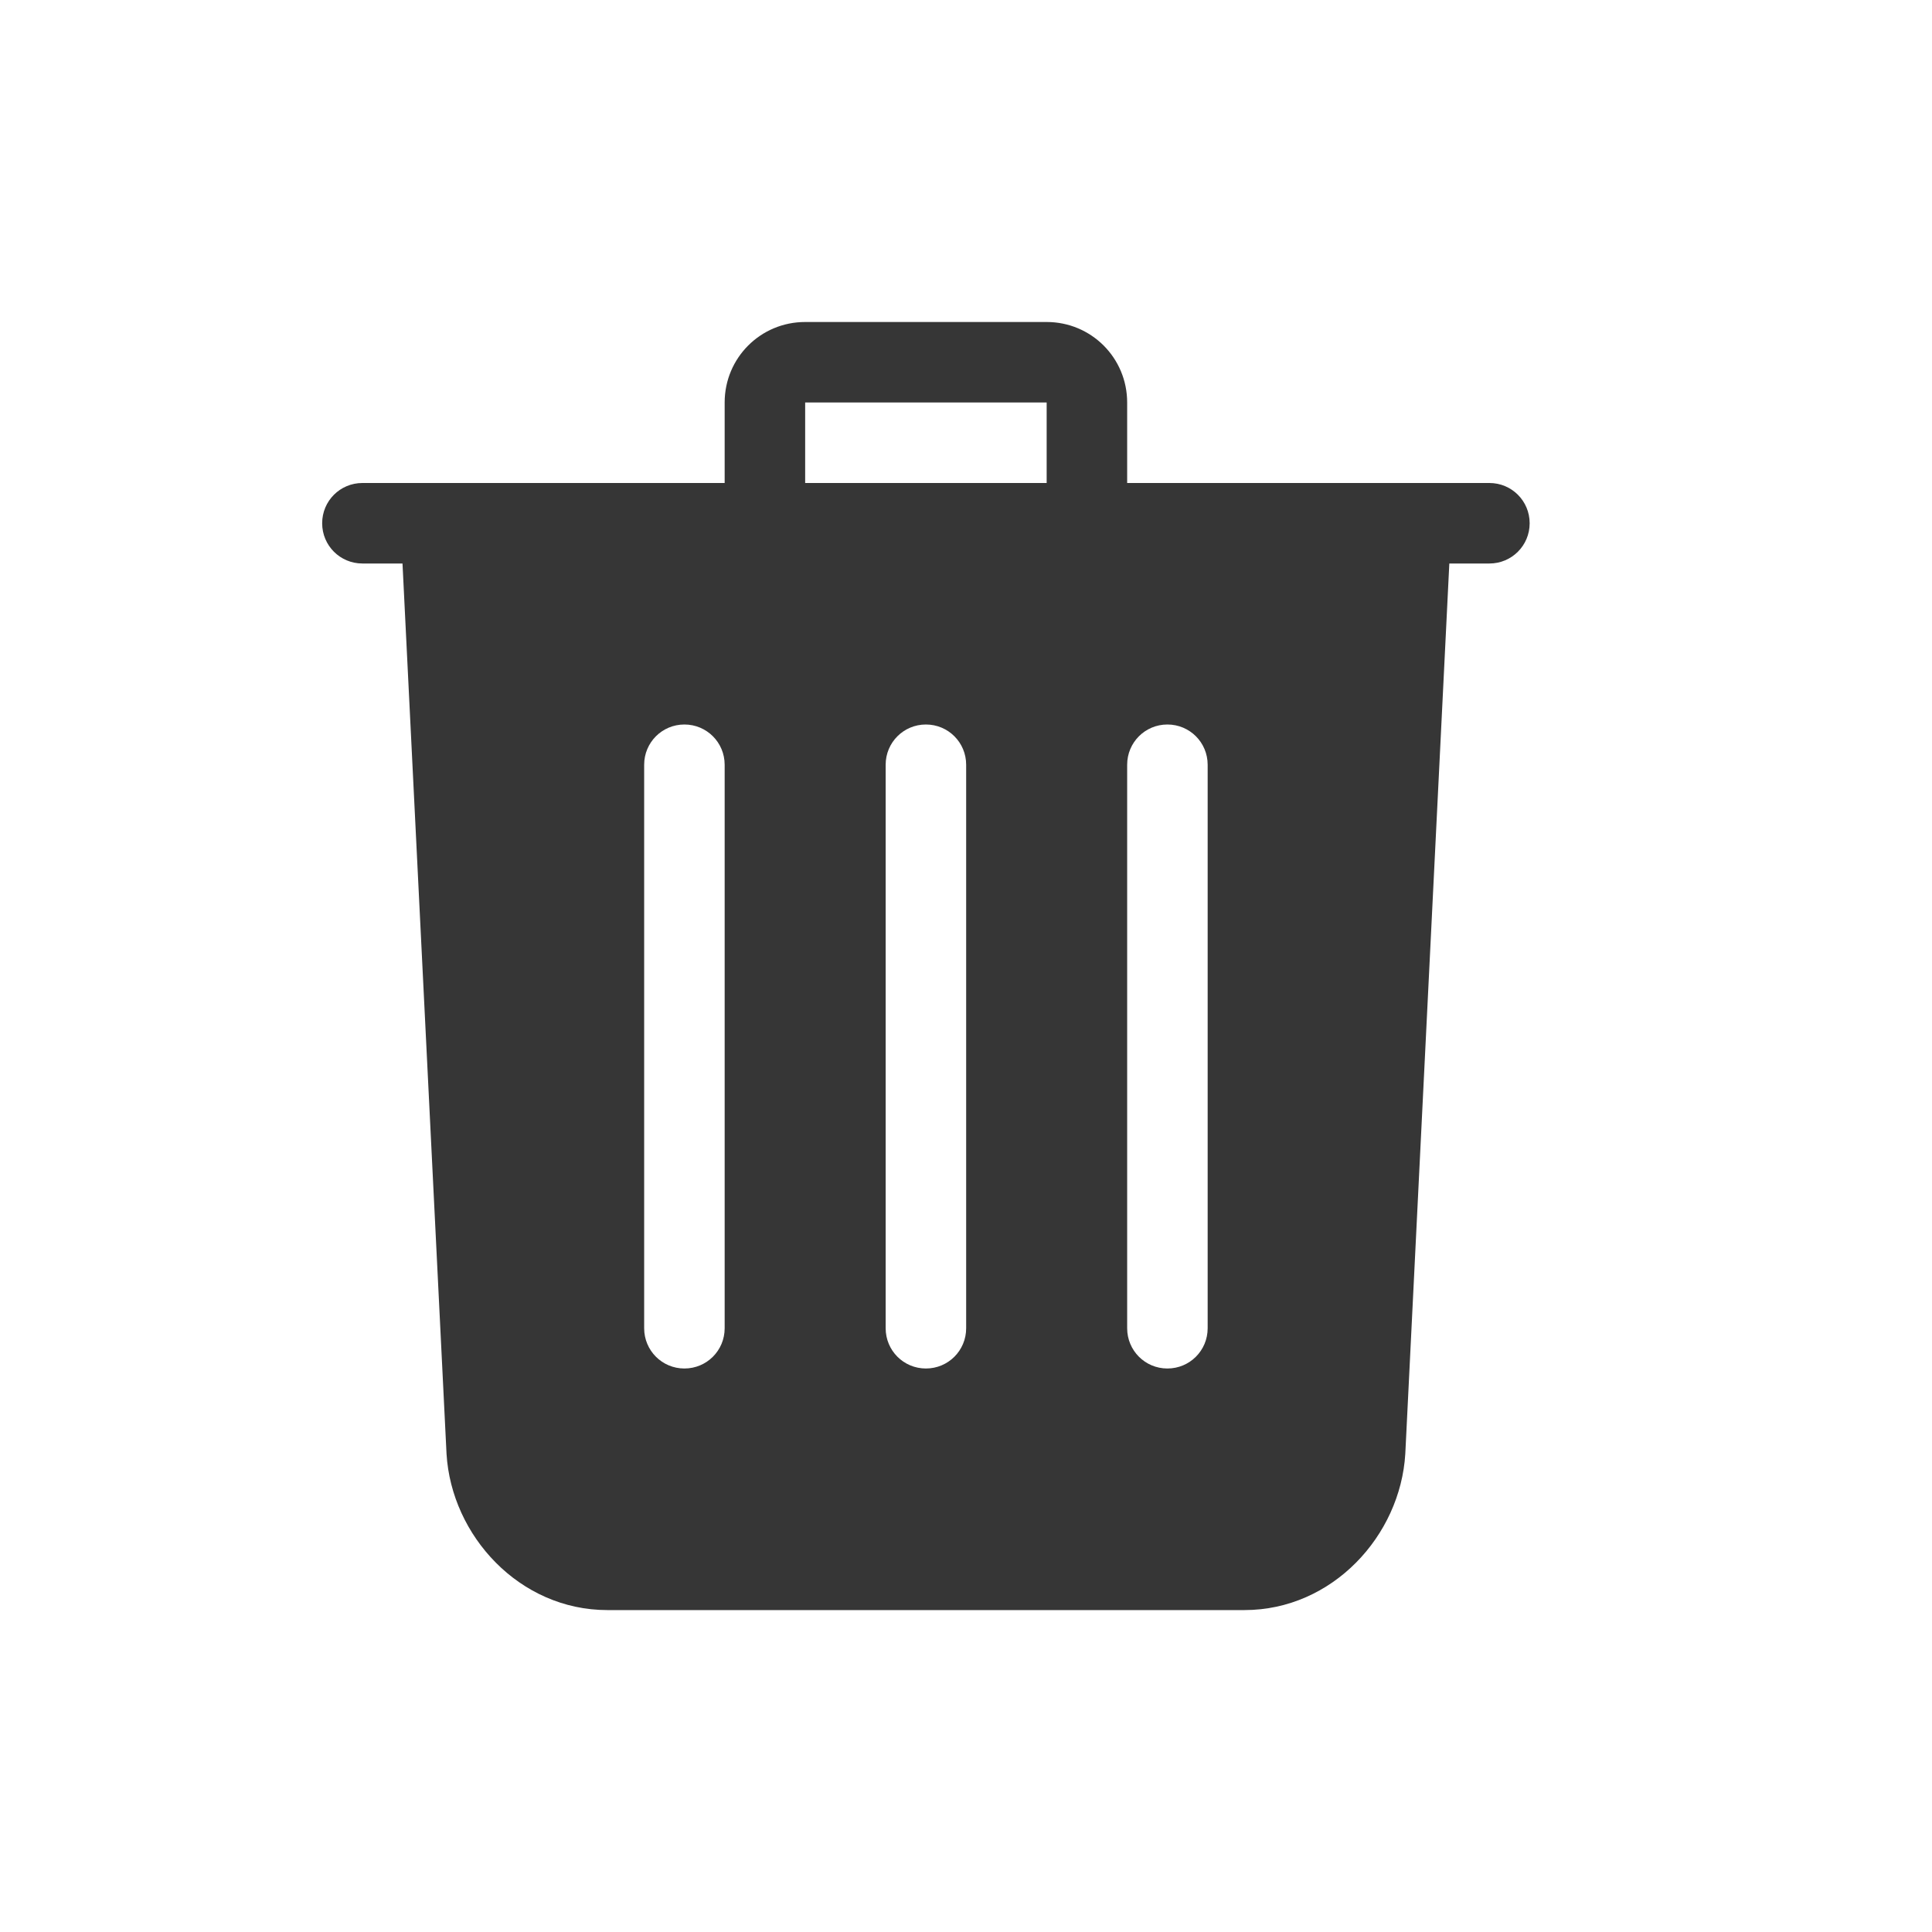
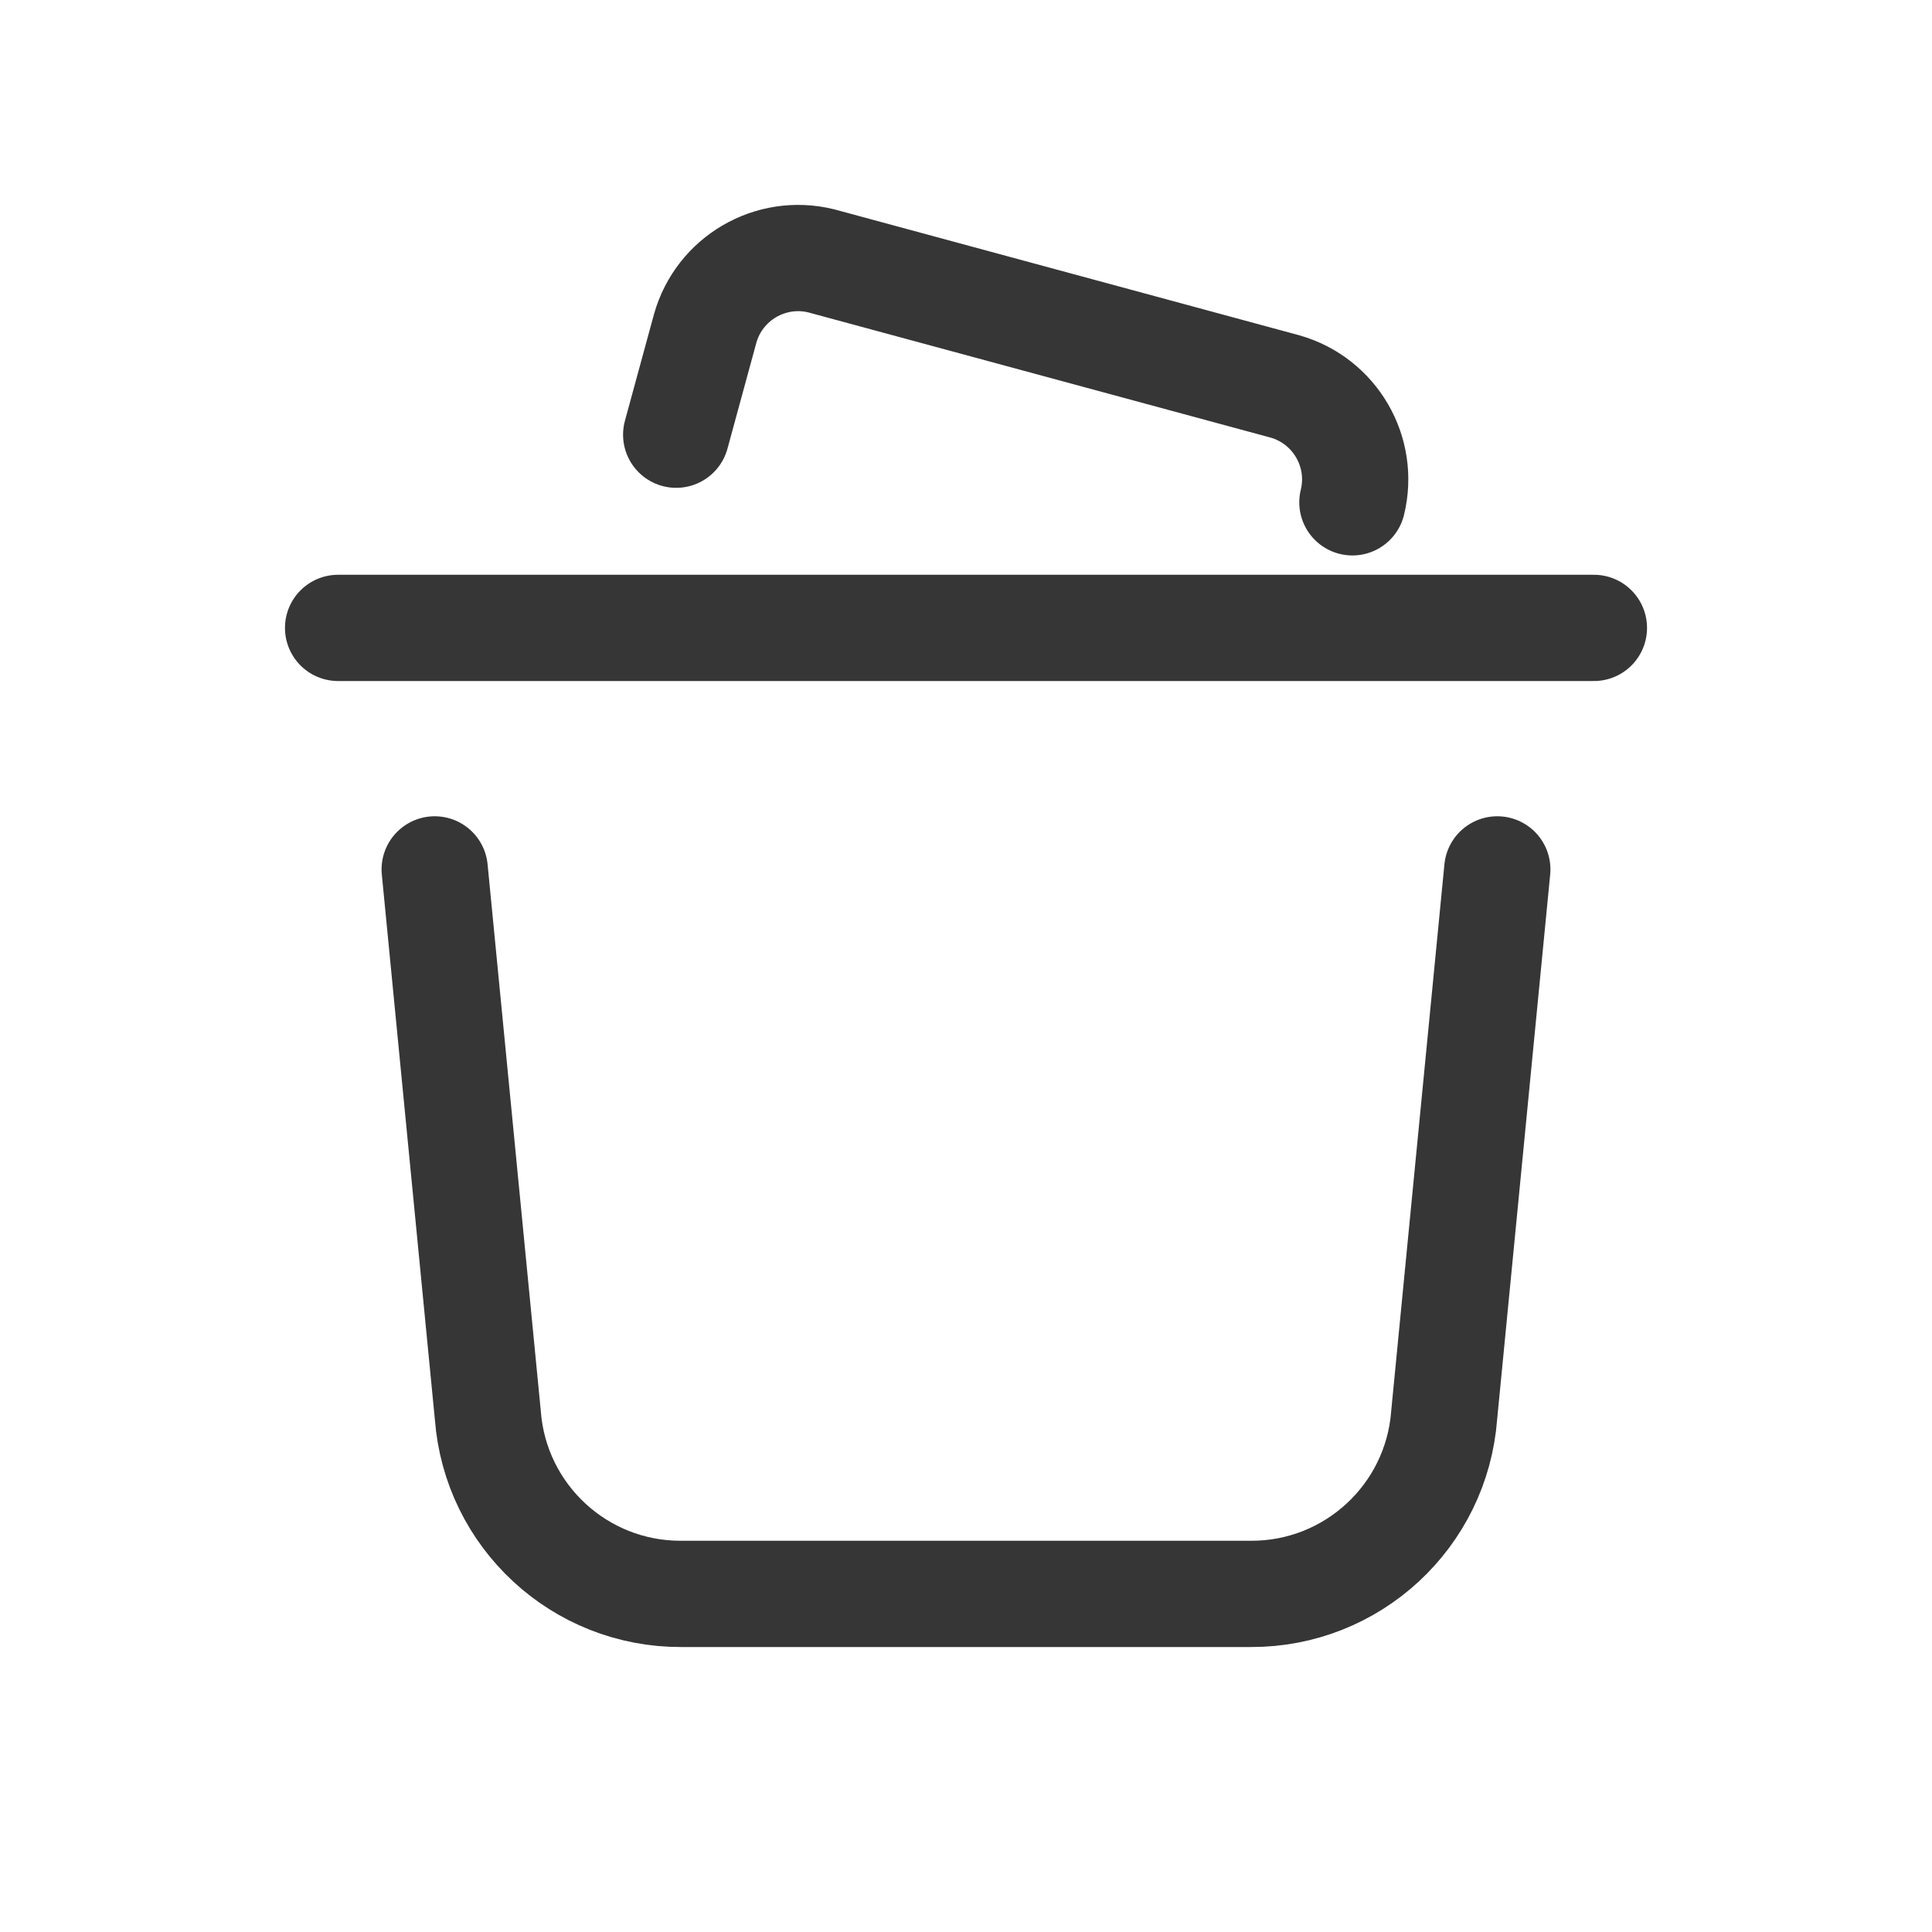
- <svg xmlns="http://www.w3.org/2000/svg" width="24" height="24" version="1.1">
+ <svg xmlns="http://www.w3.org/2000/svg" width="24" height="24" viewBox="0 0 20 20">
  <defs>
    <style id="current-color-scheme" type="text/css">.ColorScheme-Text { color:#363636; }</style>
  </defs>
-   <path class="ColorScheme-Text" d="m10.002 4c-0.554 0-1 0.446-1 1v1h-4.5c-0.277 0-0.5 0.223-0.5 0.5s0.223 0.5 0.5 0.5h0.498l0.547 11.061c0.061 1.016 0.906 1.94 1.998 1.94h7.914c1.092 0 1.937-0.924 1.998-1.94l0.547-11.061h0.498c0.277 0 0.5-0.223 0.5-0.5s-0.223-0.5-0.5-0.5h-4.5v-1c0-0.554-0.446-1-1-1h-3zm0 1h3v1h-3zm-1.5 4c0.277 0 0.5 0.223 0.5 0.5v7c0 0.277-0.223 0.5-0.5 0.5s-0.5-0.223-0.5-0.5v-7c0-0.277 0.223-0.5 0.5-0.5zm3 0c0.277 0 0.5 0.223 0.5 0.5v7c0 0.277-0.223 0.5-0.5 0.5s-0.5-0.223-0.5-0.5v-7c0-0.277 0.223-0.5 0.5-0.5zm3 0c0.277 0 0.5 0.223 0.5 0.5v7c0 0.277-0.223 0.5-0.5 0.5s-0.5-0.223-0.5-0.5v-7c0-0.277 0.223-0.5 0.5-0.5z" fill="currentColor" />
+   <g class="ColorScheme-Text" fill="none" stroke="currentColor" stroke-width="1.1" stroke-linecap="round" stroke-linejoin="round">
+     <path d="M3.5 6.5h13M7 4.5l.3-1.1a1 1 0 0 1 1.2-.7l4.8 1.3a1 1 0 0 1 .7 1.2" />
+     <path d="m4.5 9 .55 5.65a2 2 0 0 0 2 1.85h5.9a2 2 0 0 0 2-1.85L15.5 9" />
+   </g>
</svg>
